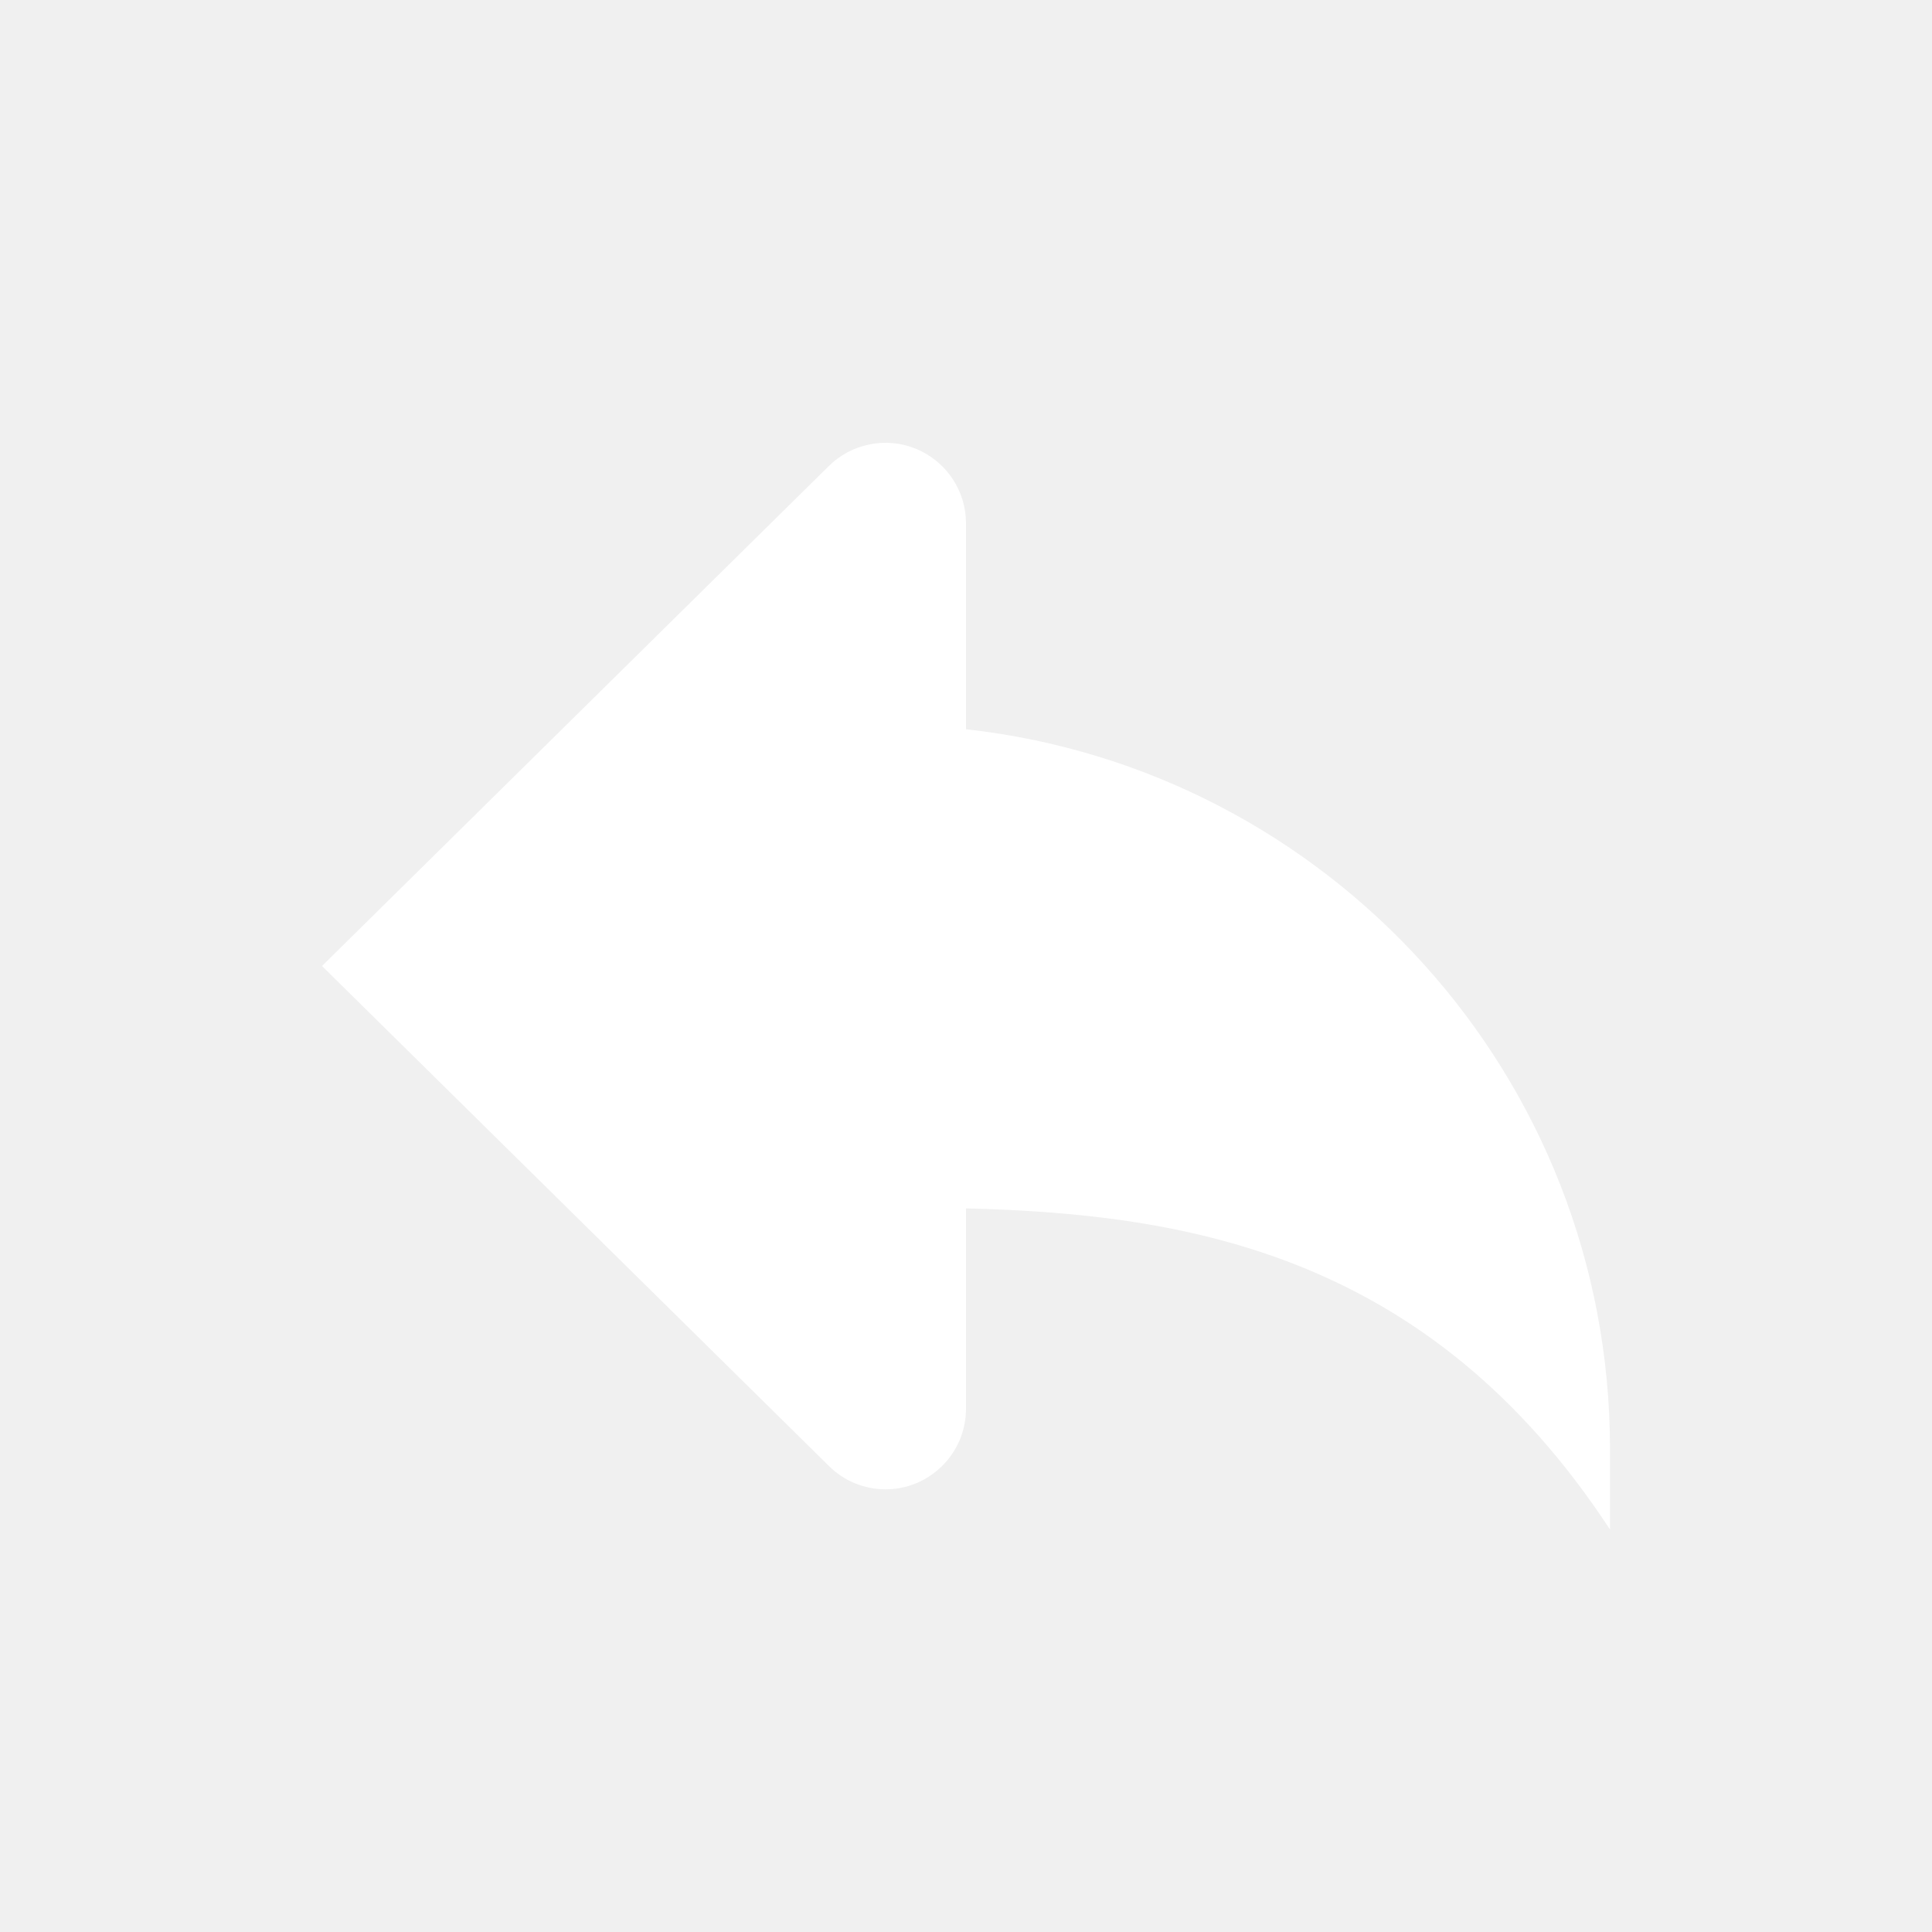
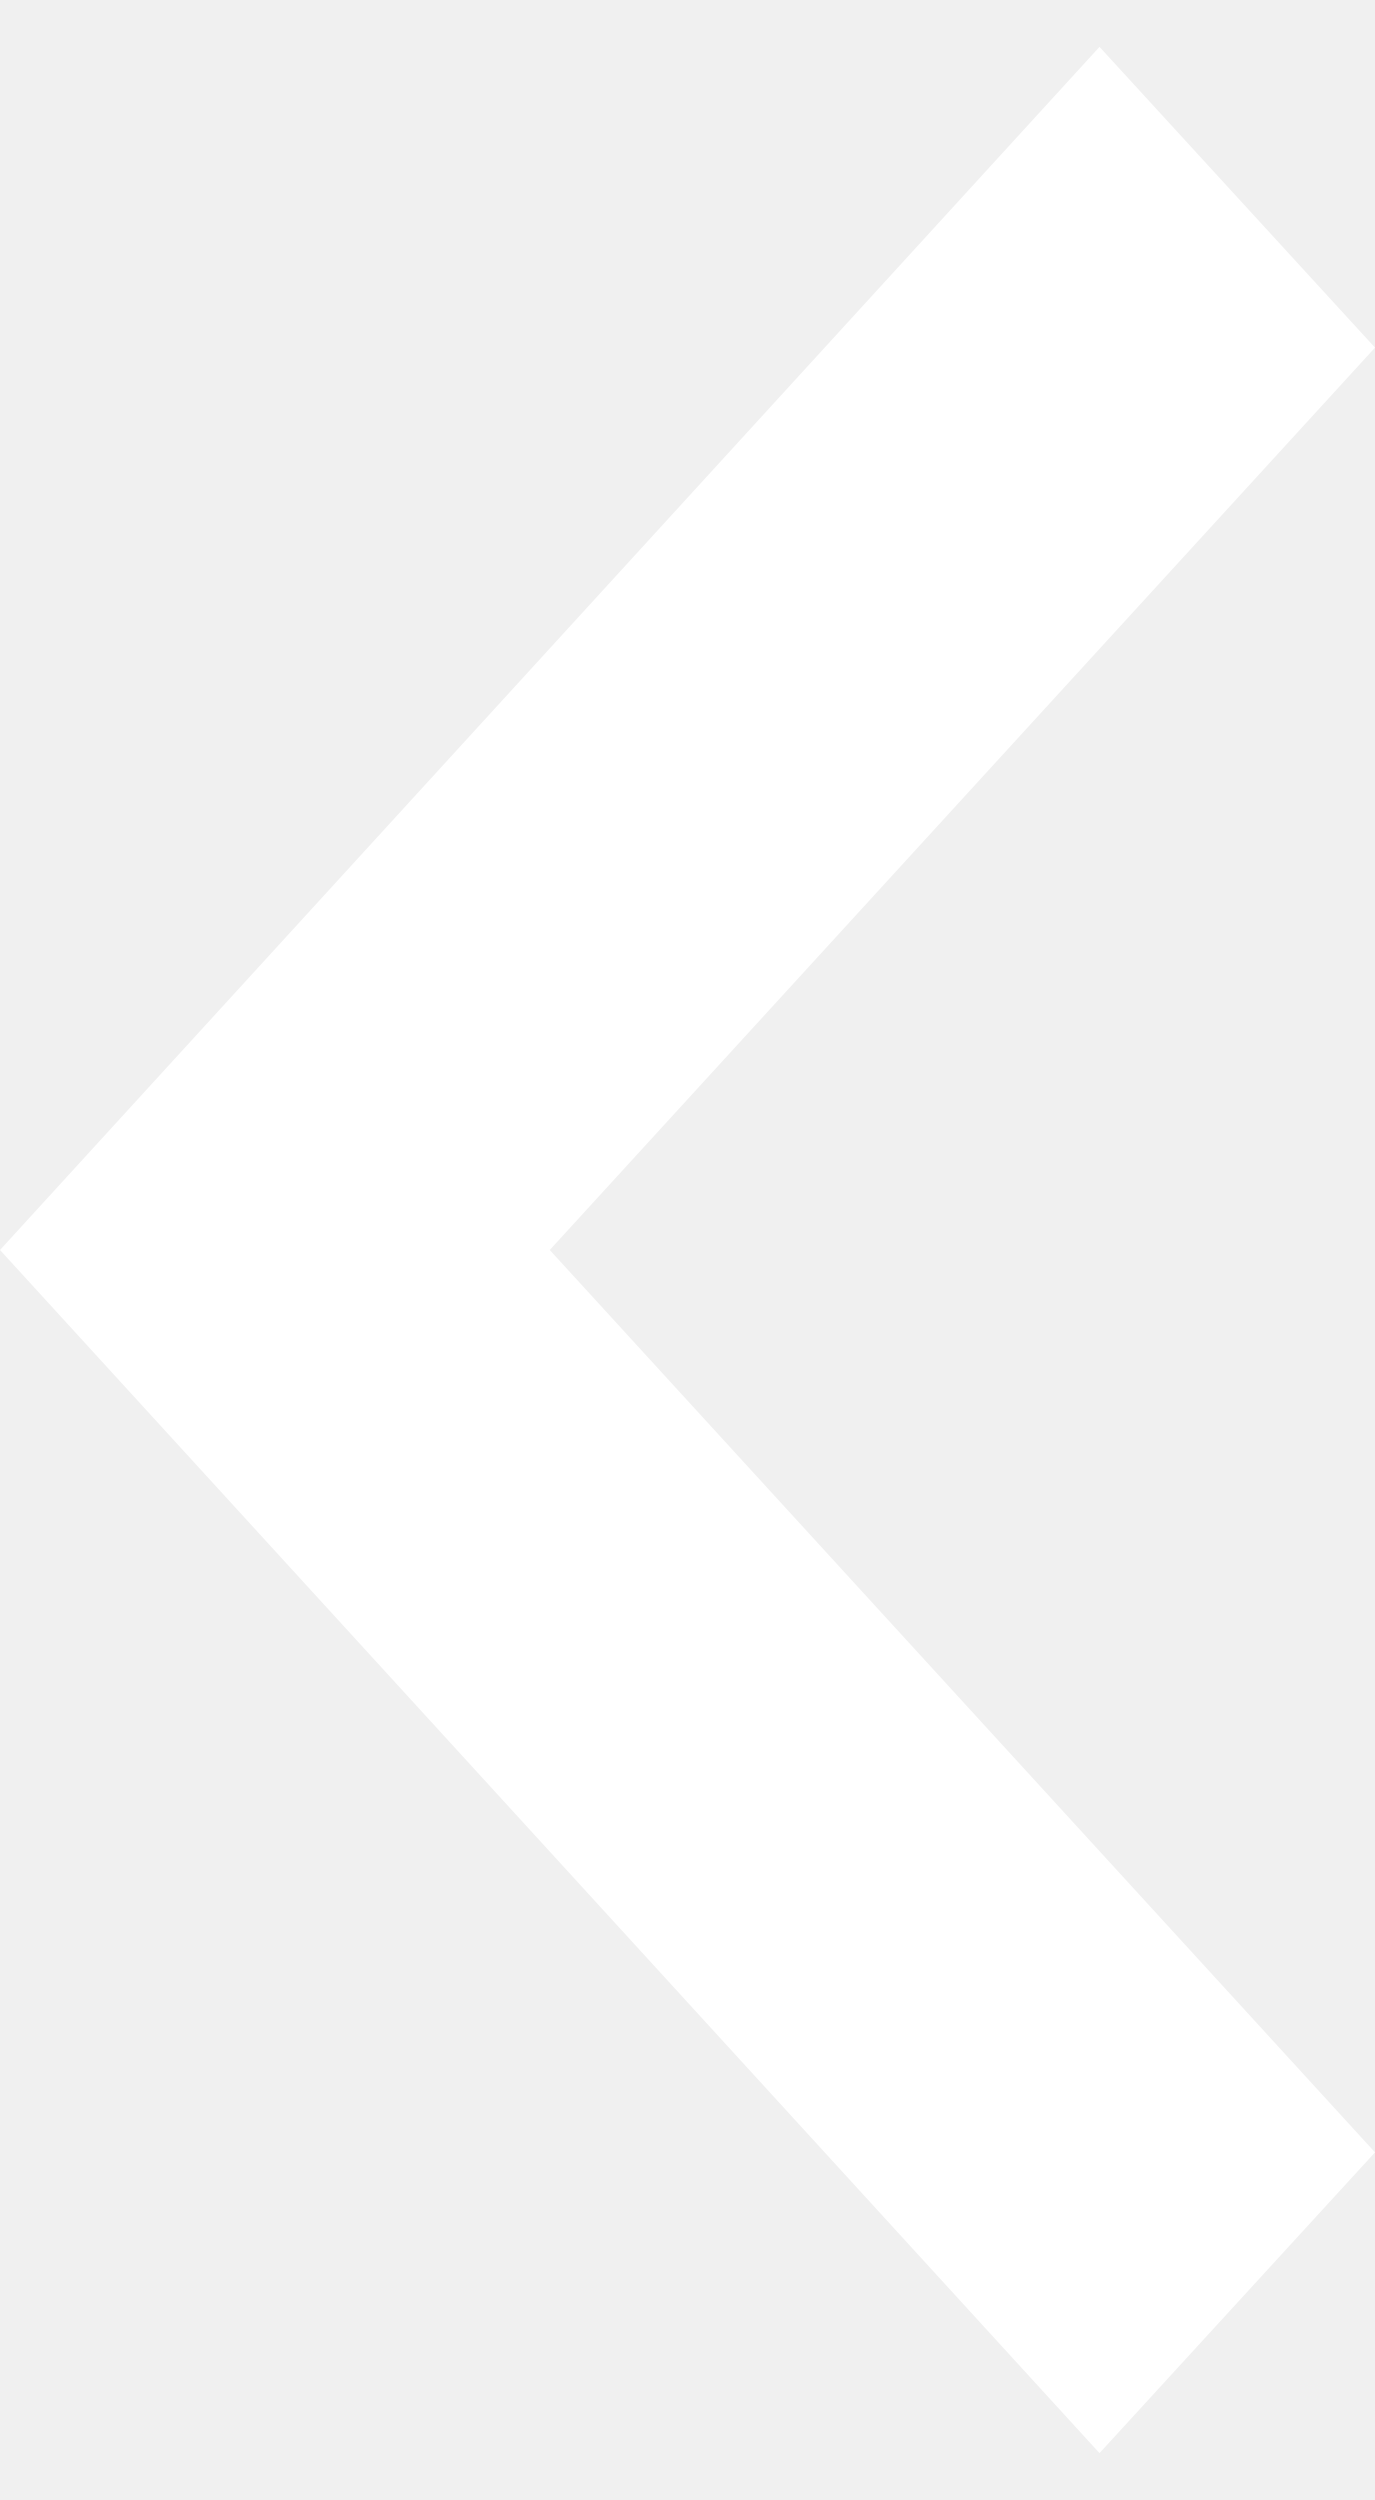
- <svg xmlns="http://www.w3.org/2000/svg" width="24" height="24" viewBox="0 0 24 24" fill="none">
-   <path d="M12 9.059V6.5C12 6.302 11.941 6.109 11.831 5.945C11.721 5.781 11.565 5.653 11.383 5.577C11.2 5.501 10.999 5.481 10.805 5.52C10.611 5.558 10.433 5.653 10.293 5.792L4 12L10.293 18.207C10.386 18.3 10.496 18.374 10.617 18.425C10.739 18.475 10.869 18.501 11 18.501C11.131 18.501 11.261 18.475 11.383 18.425C11.504 18.374 11.614 18.3 11.707 18.207C11.8 18.114 11.874 18.004 11.924 17.883C11.974 17.761 12 17.631 12 17.5V15.011C14.75 15.079 17.755 15.577 20 19V18C20 13.367 16.5 9.557 12 9.059Z" fill="white" />
+ <svg xmlns="http://www.w3.org/2000/svg" width="11" height="20" viewBox="0 0 11 20" fill="none">
+   <path fill-rule="evenodd" clip-rule="evenodd" d="M8.796 0.375L0 10L8.796 19.625L11 17.219L4.398 10L11 2.781L8.796 0.375Z" fill="#fff" />
</svg>
